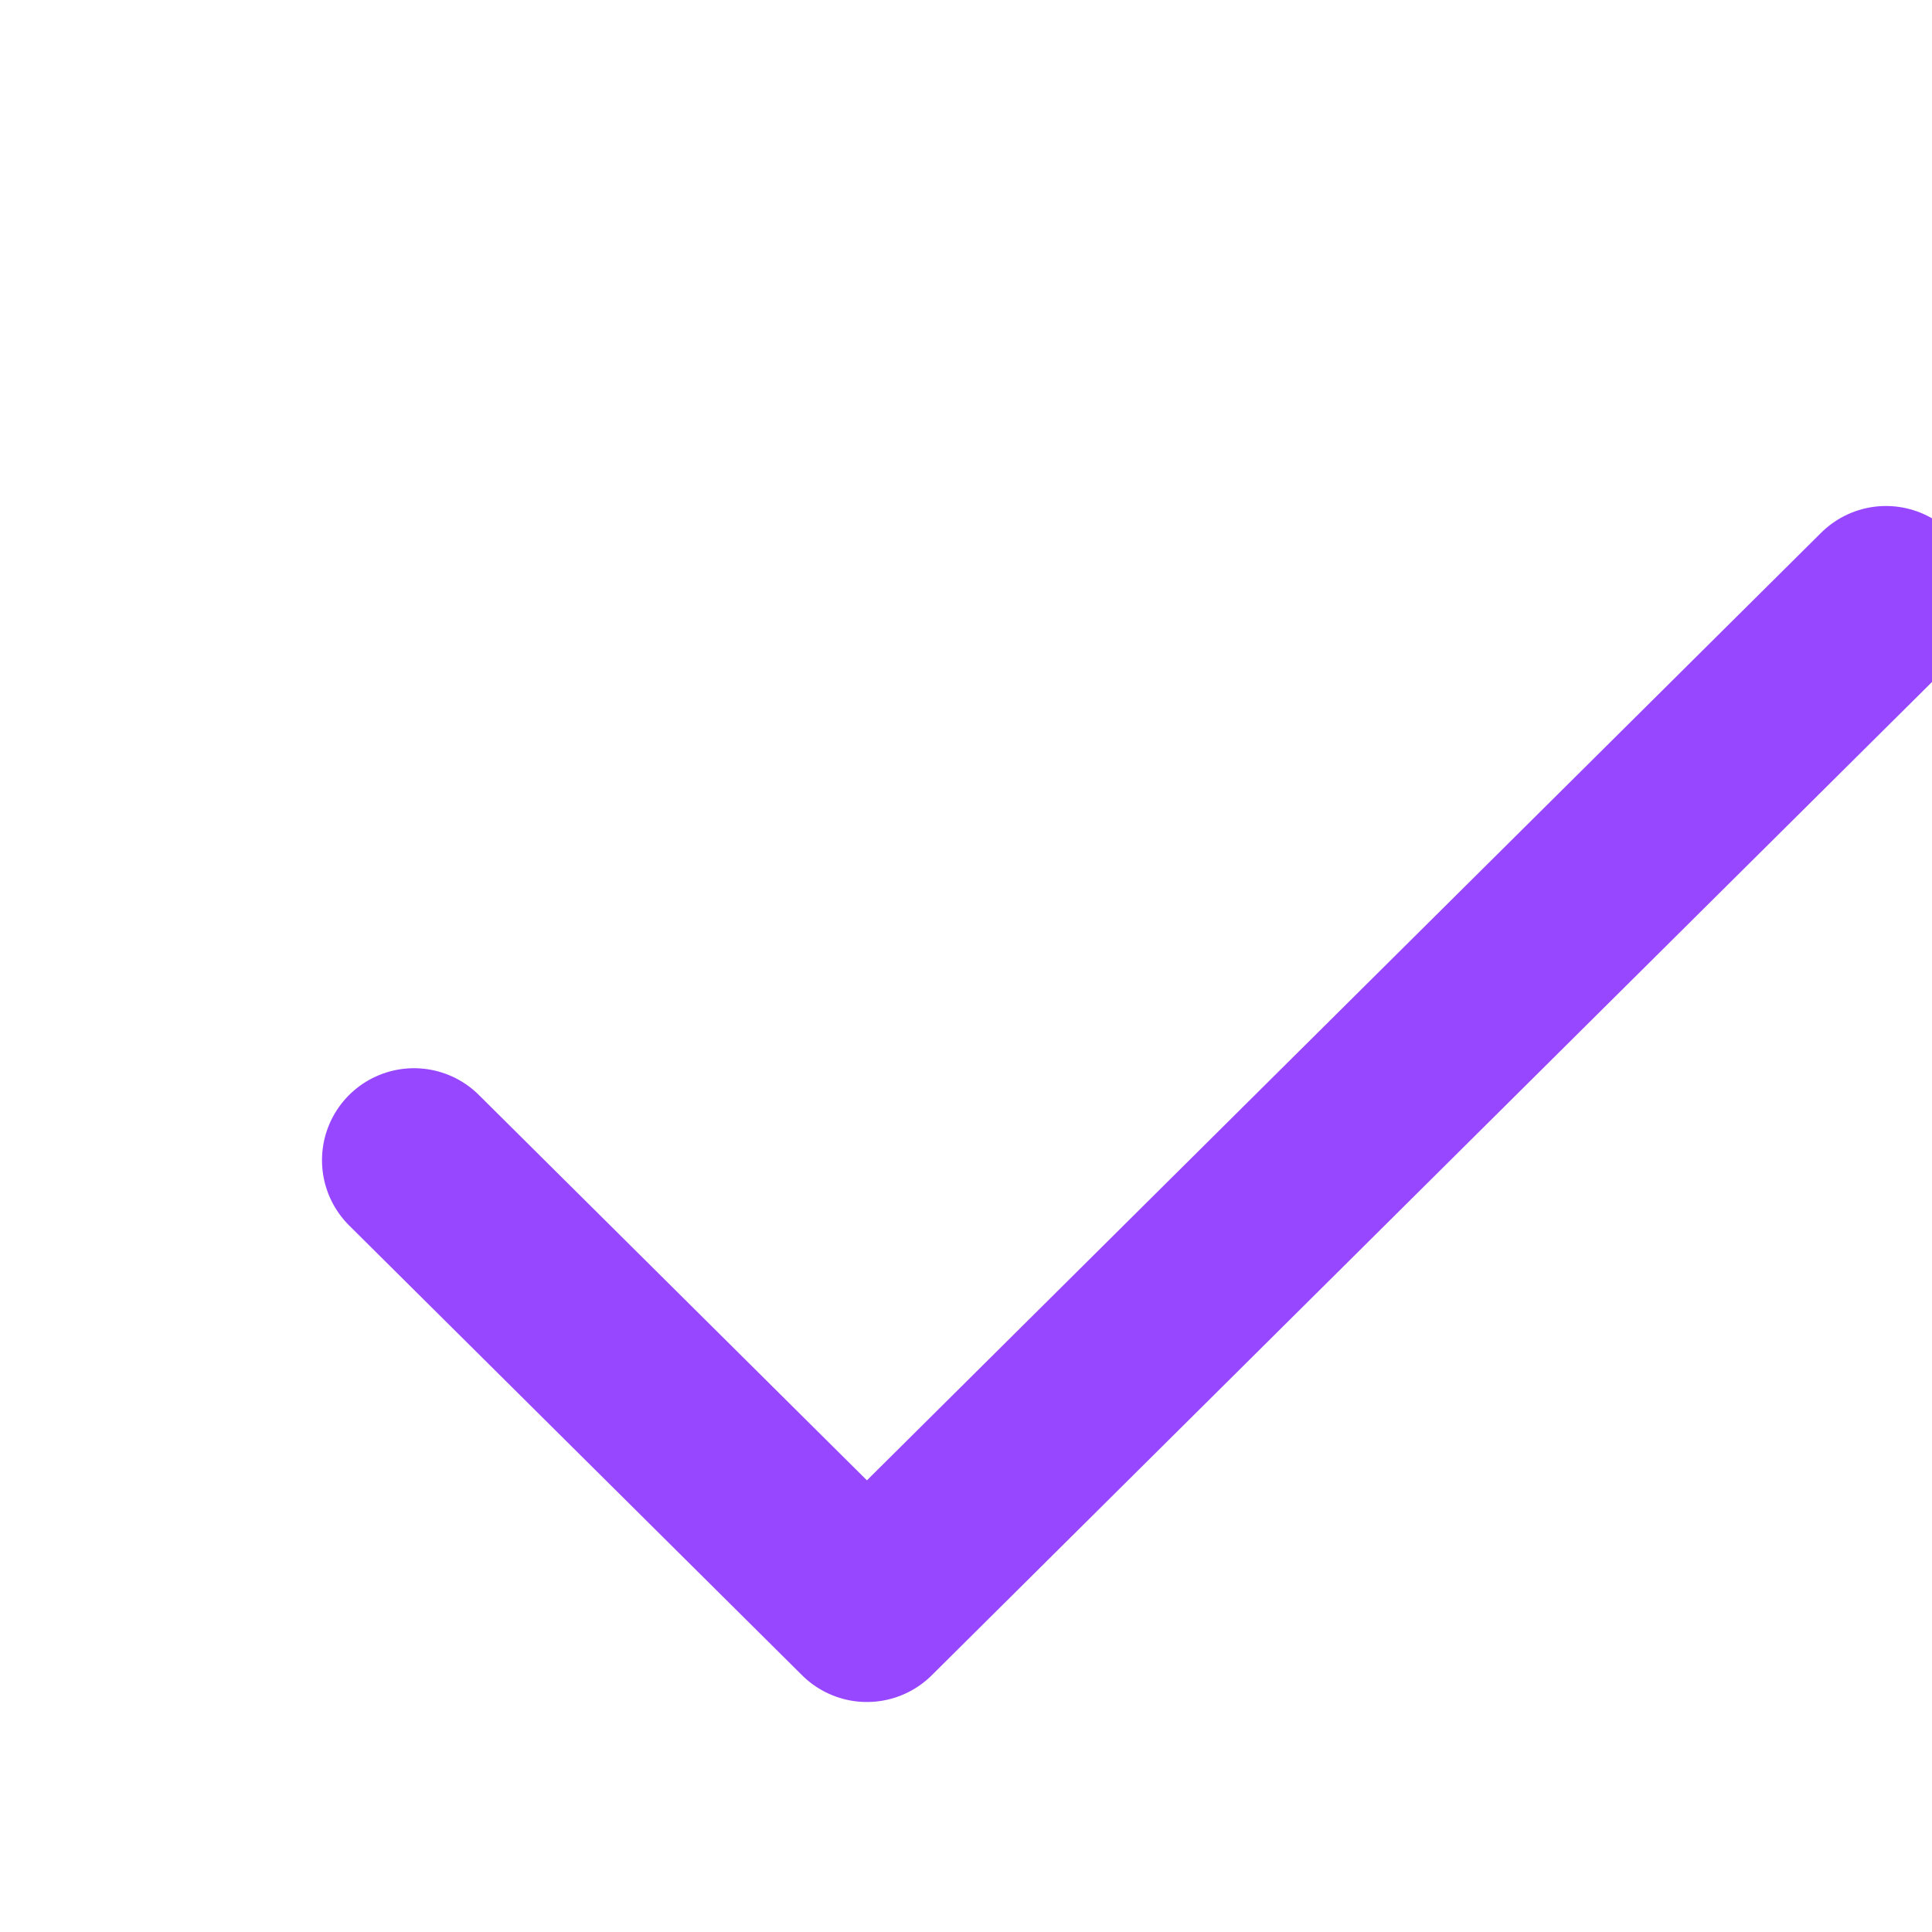
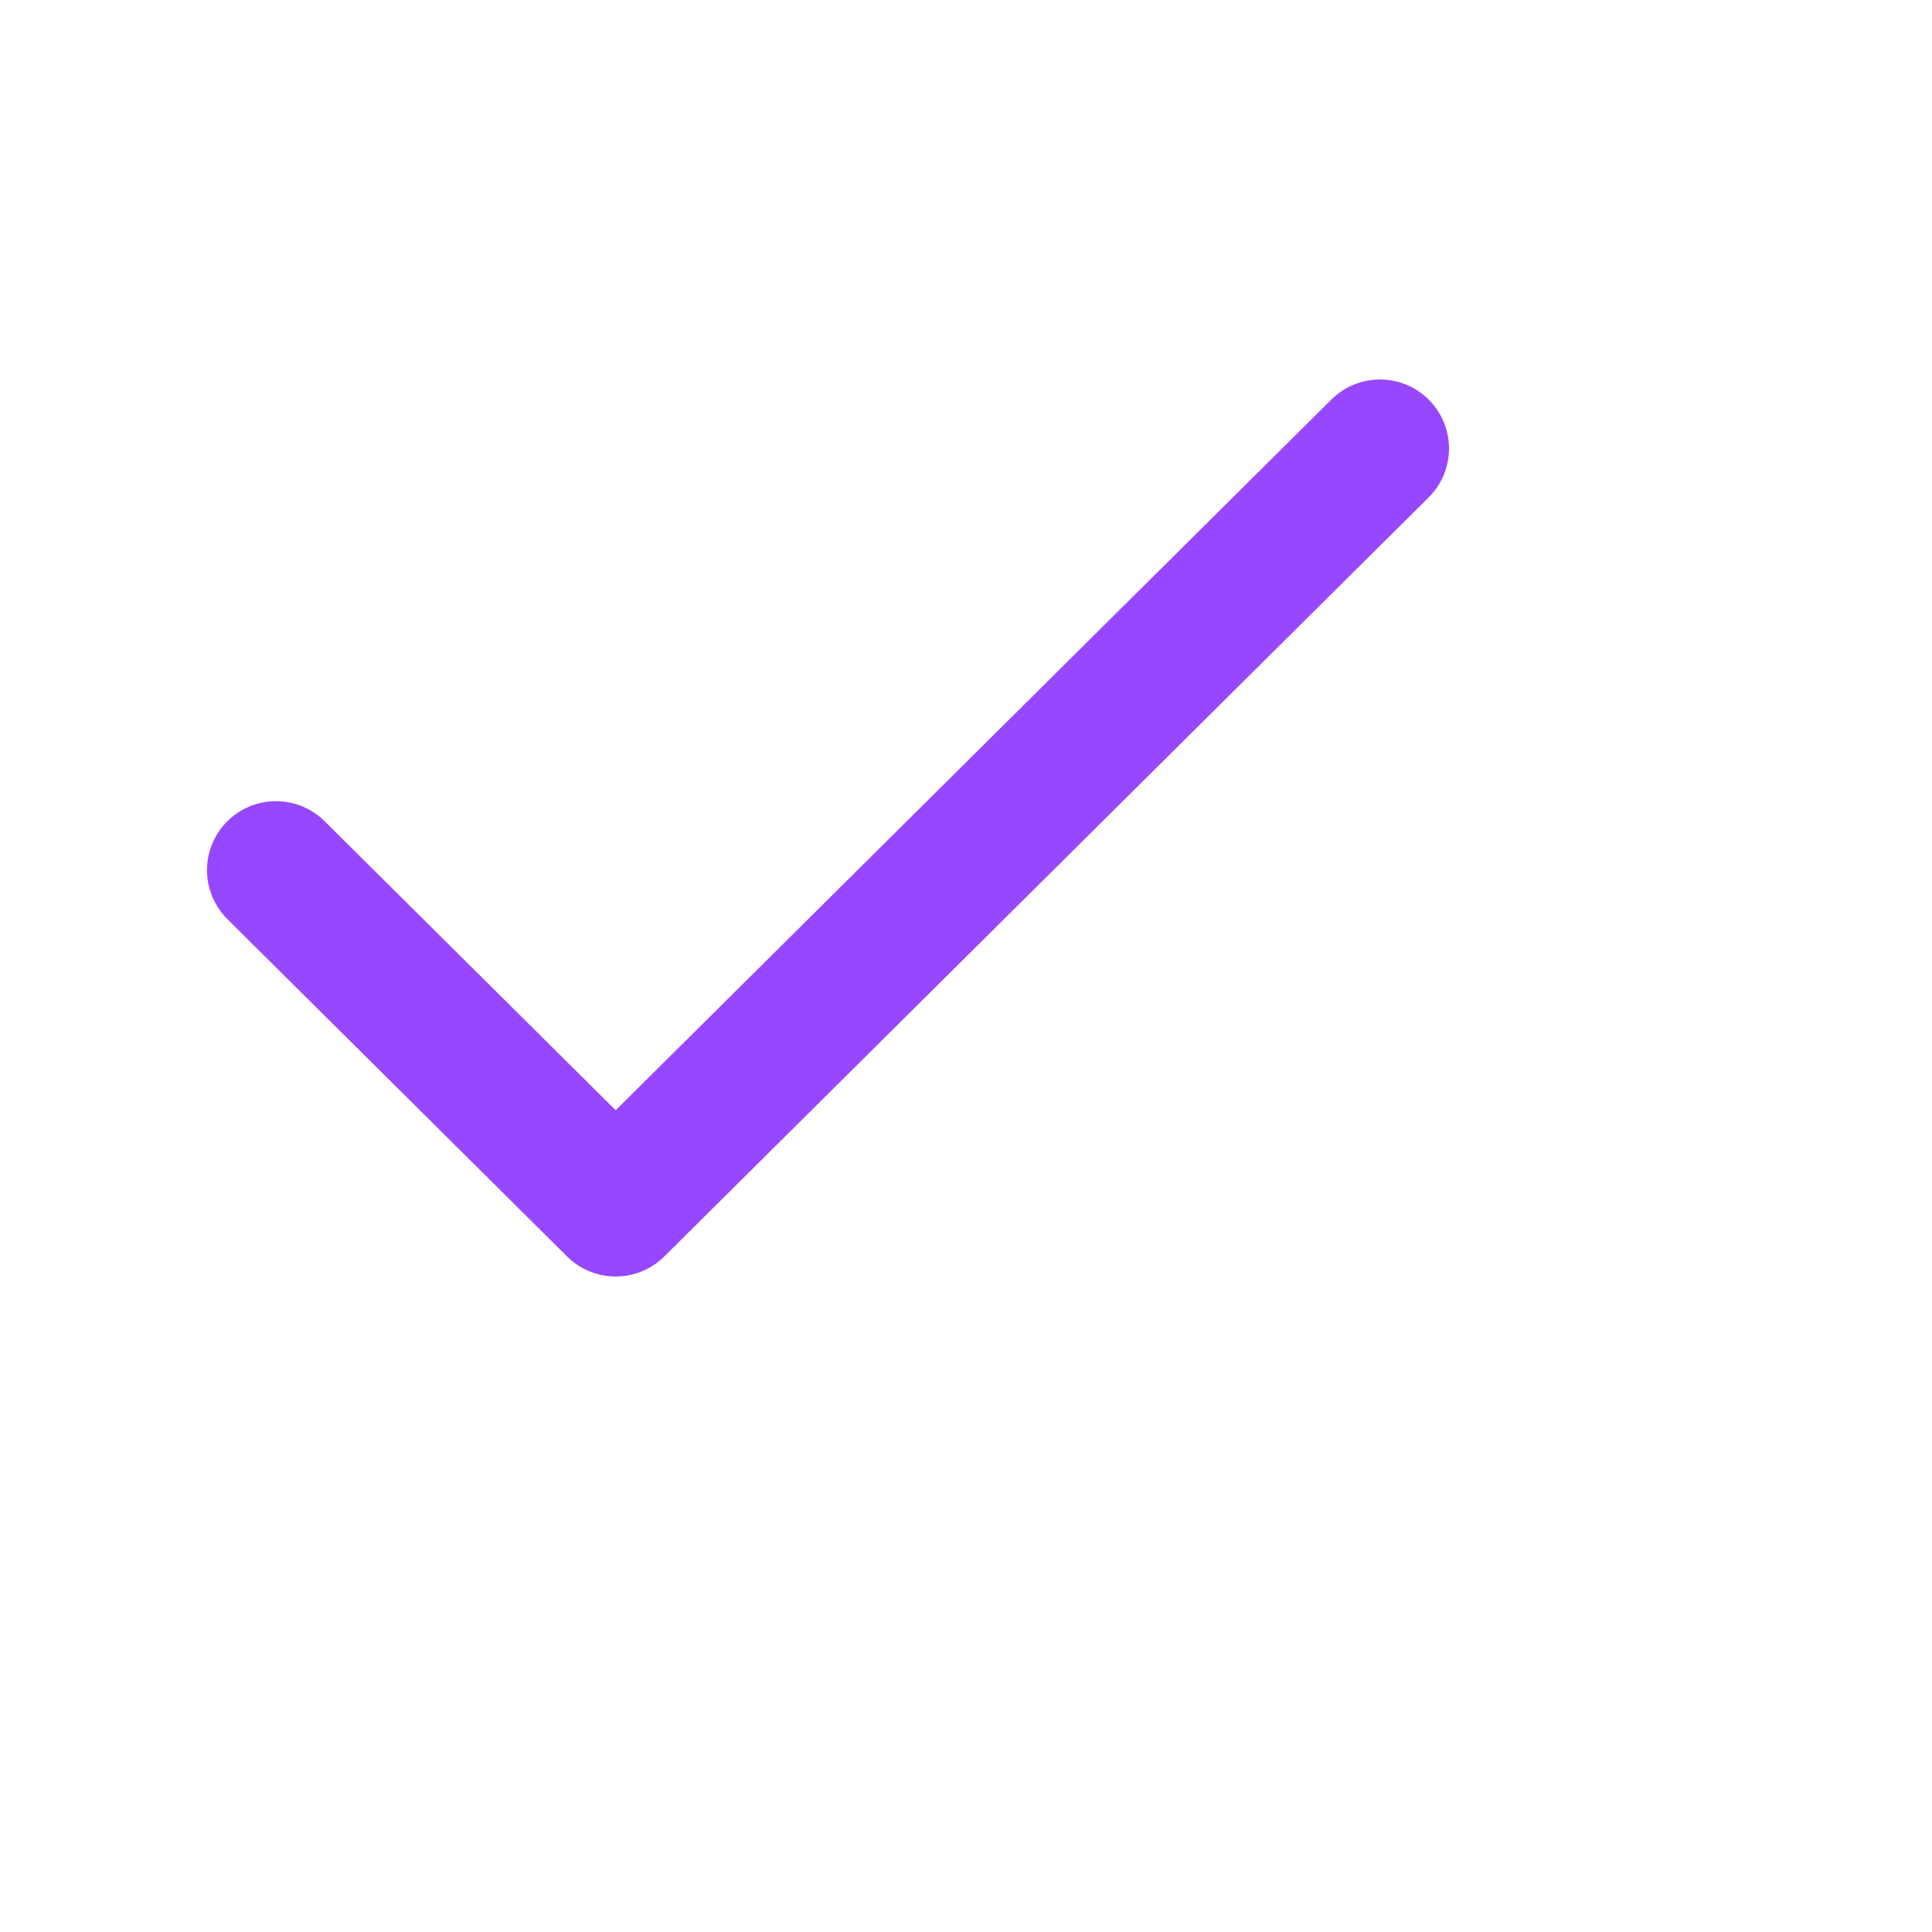
- <svg xmlns="http://www.w3.org/2000/svg" width="20px" height="20px" viewBox="0 0 20 21" fill="none">
+ <svg xmlns="http://www.w3.org/2000/svg" width="28px" height="28px" viewBox="0 0 28 28" fill="none">
  <path d="M4 12.611L8.923 17.5L20 6.5" stroke="rgba(151, 71, 255, 1)" stroke-width="2" stroke-linecap="round" stroke-linejoin="round" />
</svg>
